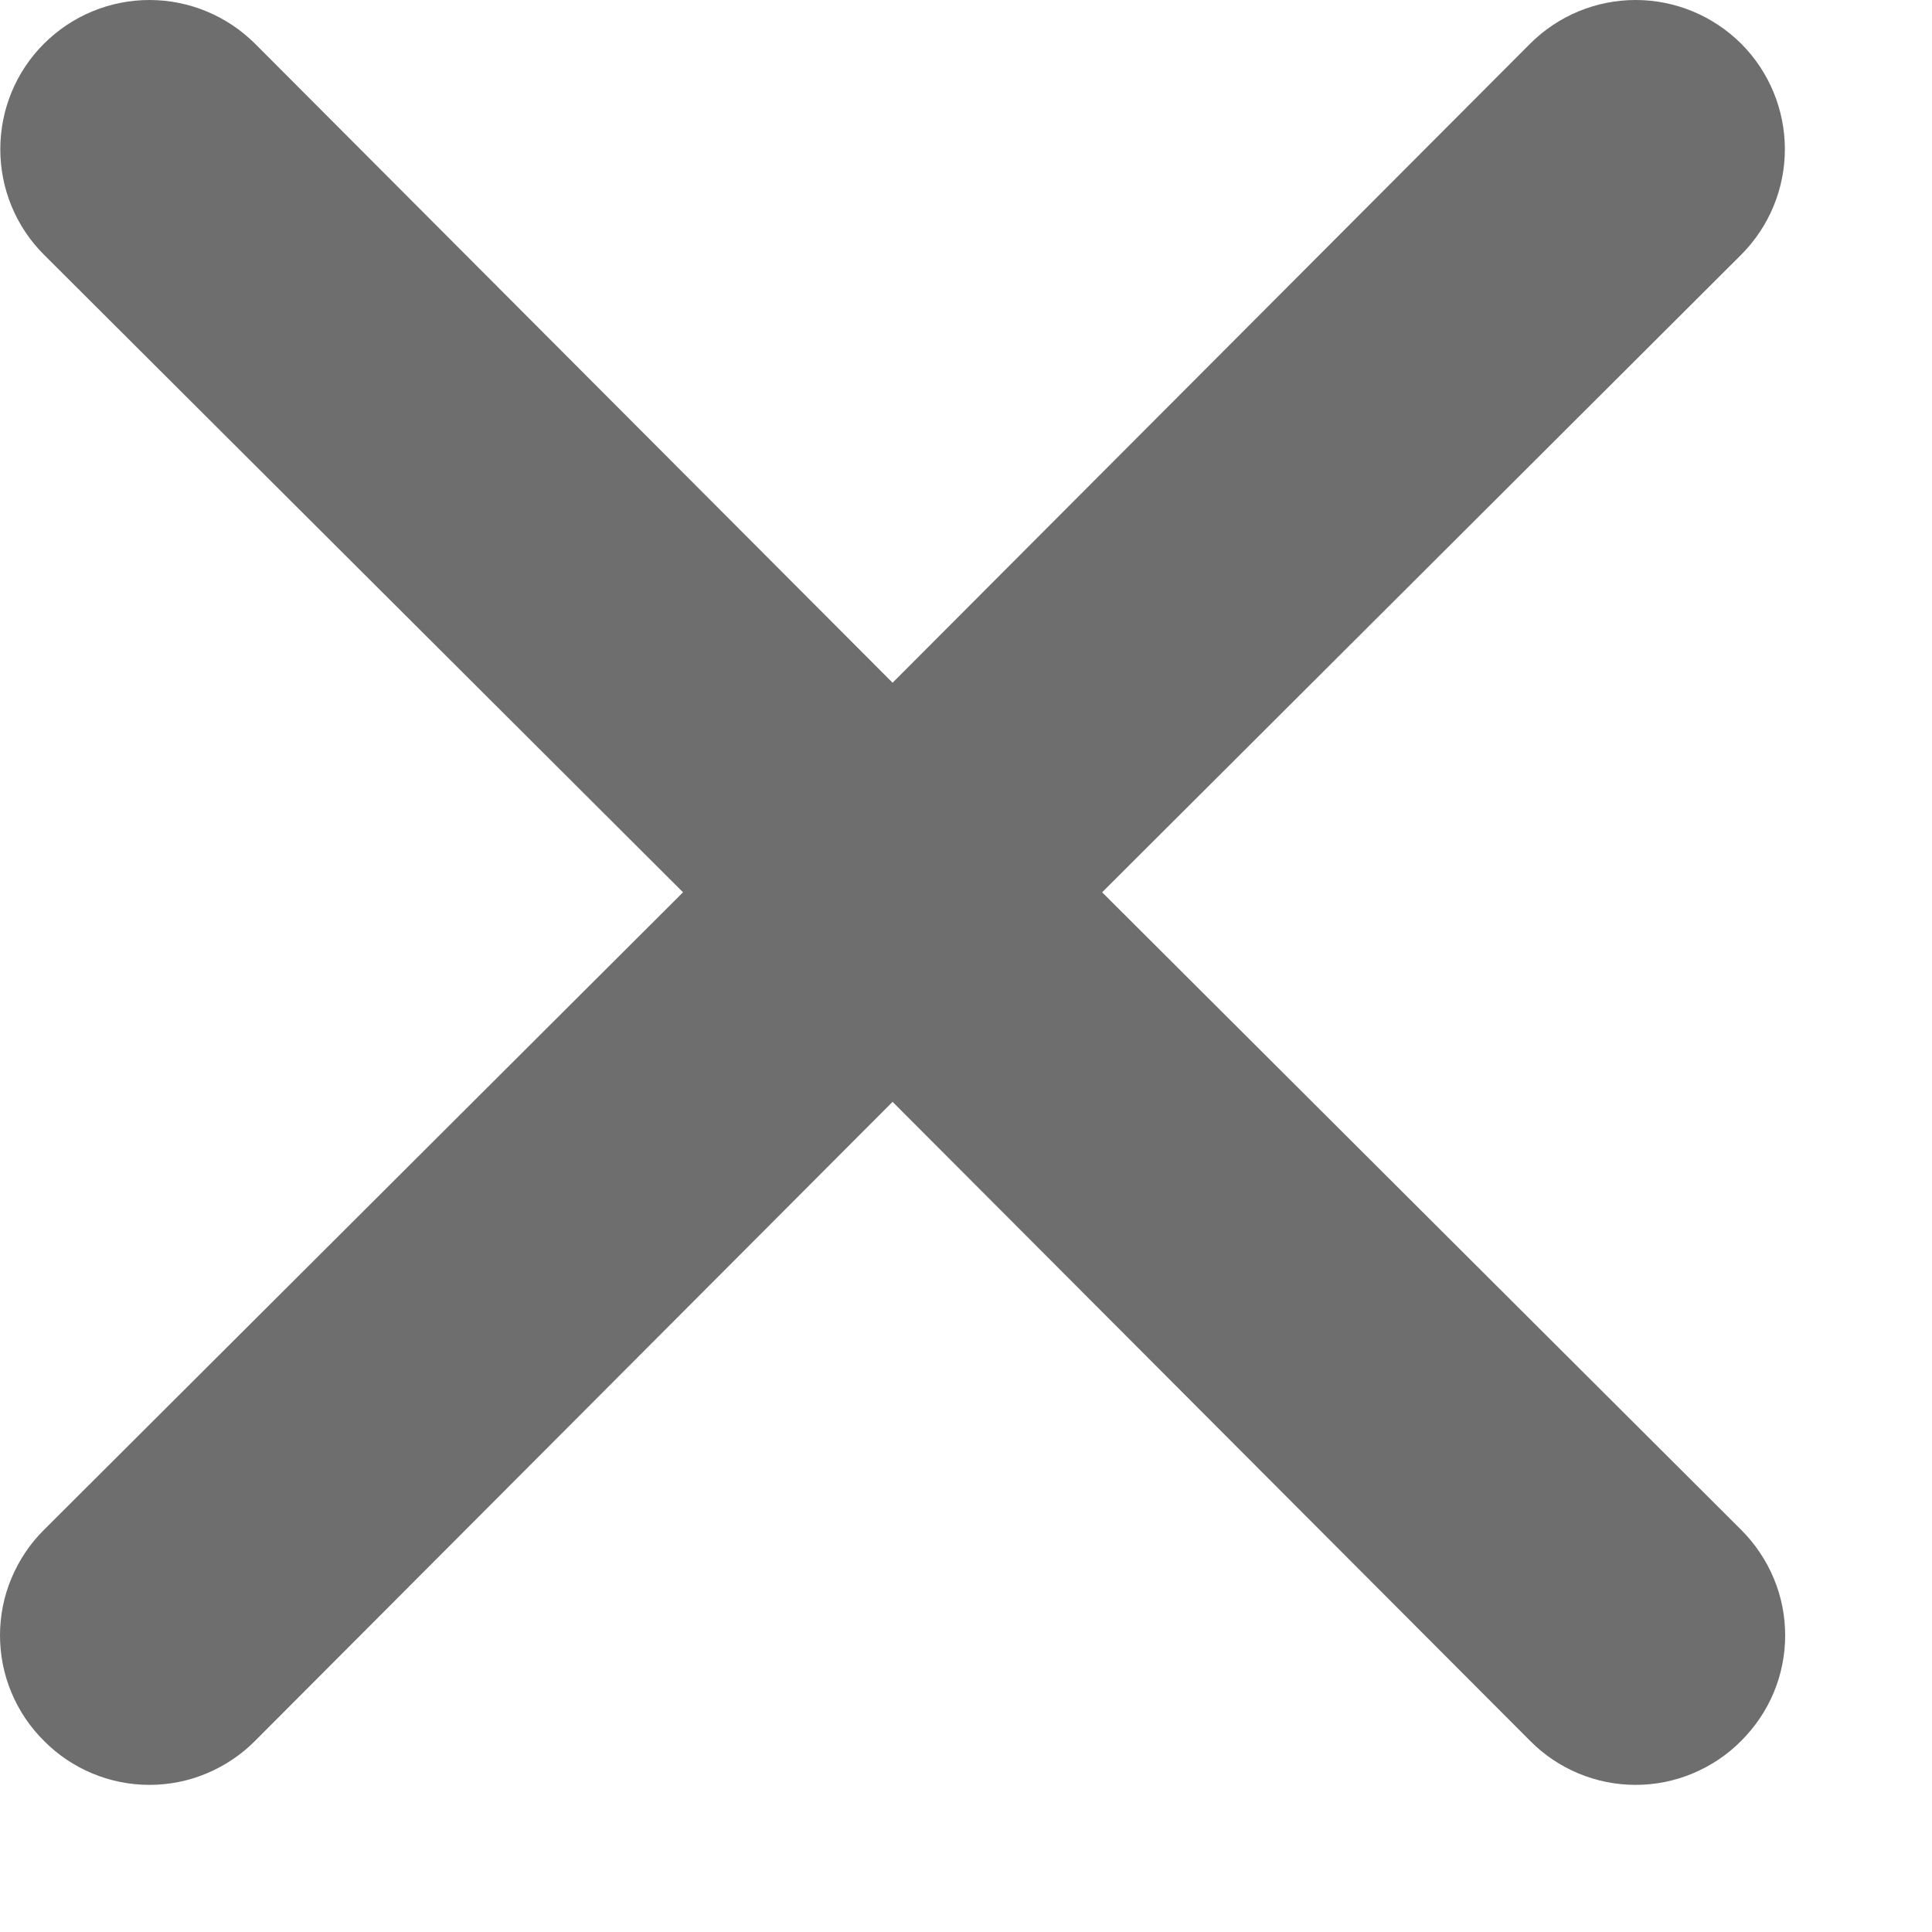
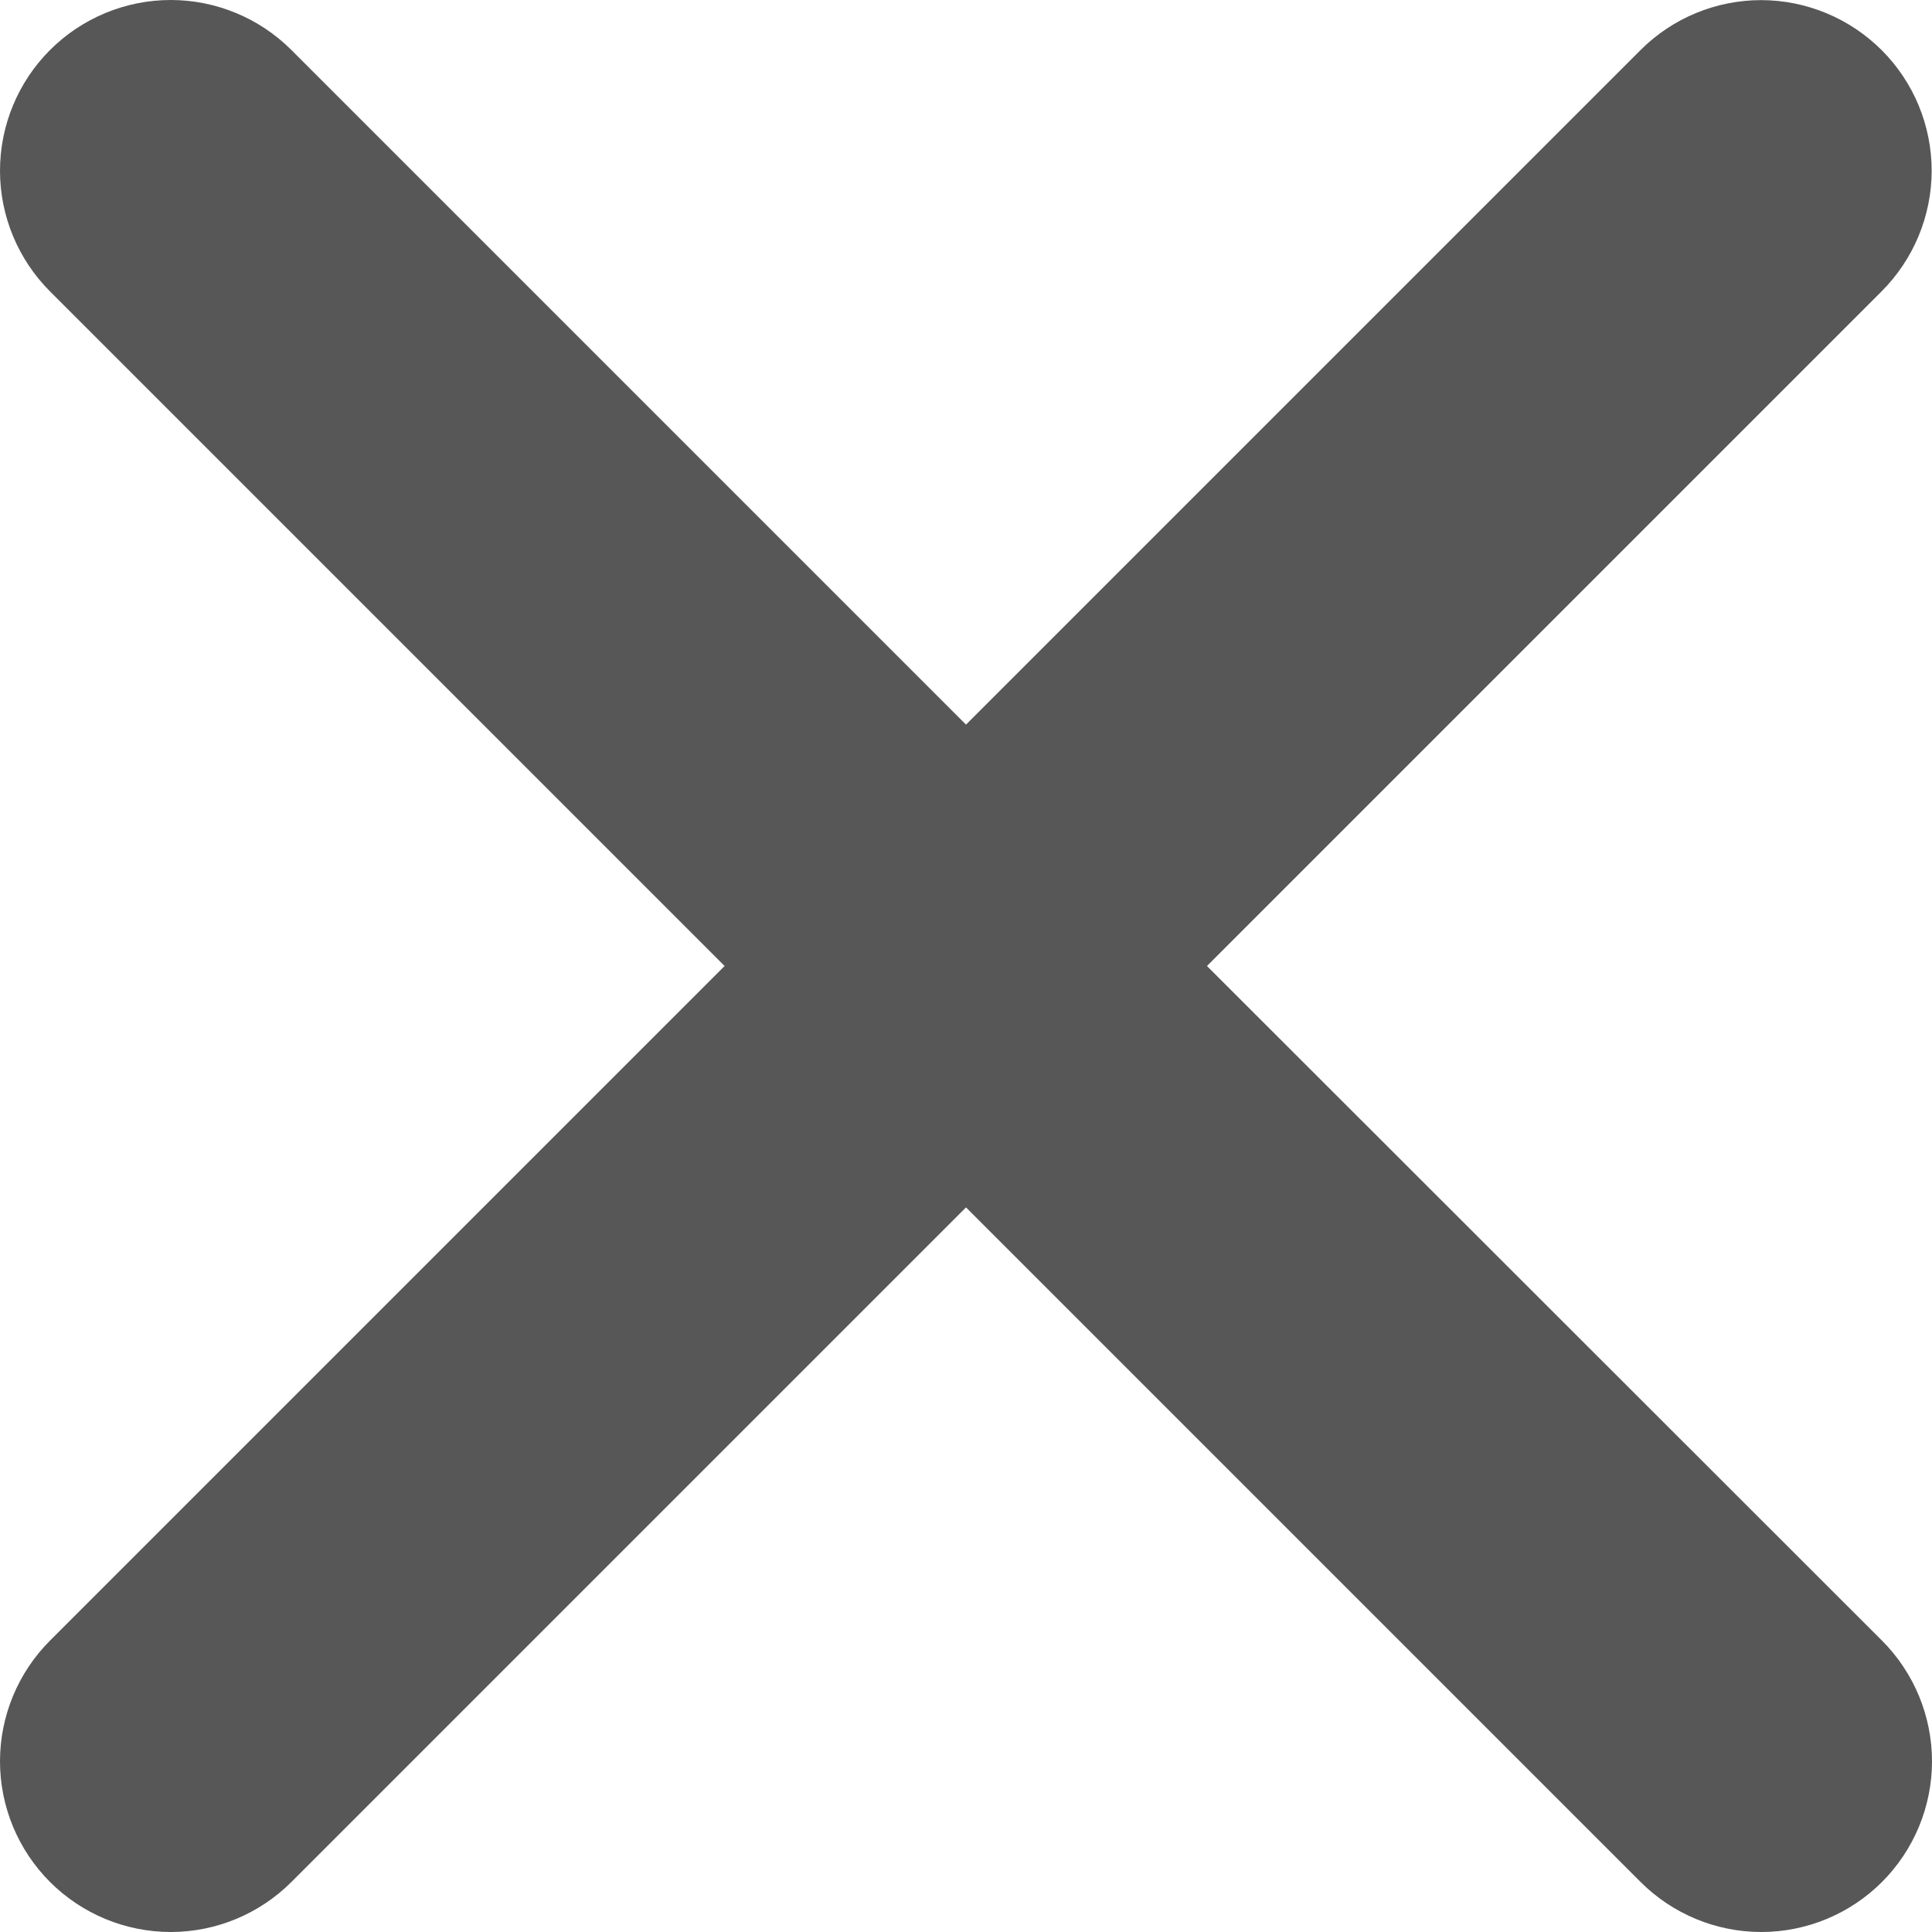
- <svg xmlns="http://www.w3.org/2000/svg" width="13" height="13" viewBox="0 0 13 13" fill="none">
-   <path d="M7.416 6.004L11.716 1.714C11.904 1.526 12.01 1.27 12.01 1.004C12.01 0.738 11.904 0.482 11.716 0.294C11.527 0.106 11.272 0 11.006 0C10.739 0 10.484 0.106 10.296 0.294L6.006 4.594L1.716 0.294C1.527 0.106 1.272 -1.9841e-09 1.006 0C0.739 1.9841e-09 0.484 0.106 0.296 0.294C0.107 0.482 0.002 0.738 0.002 1.004C0.002 1.27 0.107 1.526 0.296 1.714L4.596 6.004L0.296 10.294C0.202 10.387 0.128 10.498 0.077 10.62C0.026 10.741 0 10.872 0 11.004C0 11.136 0.026 11.267 0.077 11.389C0.128 11.511 0.202 11.621 0.296 11.714C0.389 11.808 0.499 11.882 0.621 11.933C0.743 11.984 0.874 12.01 1.006 12.01C1.138 12.01 1.269 11.984 1.39 11.933C1.512 11.882 1.623 11.808 1.716 11.714L6.006 7.414L10.296 11.714C10.389 11.808 10.499 11.882 10.621 11.933C10.743 11.984 10.874 12.01 11.006 12.01C11.138 12.01 11.268 11.984 11.39 11.933C11.512 11.882 11.623 11.808 11.716 11.714C11.809 11.621 11.884 11.511 11.935 11.389C11.986 11.267 12.012 11.136 12.012 11.004C12.012 10.872 11.986 10.741 11.935 10.62C11.884 10.498 11.809 10.387 11.716 10.294L7.416 6.004Z" fill="#6F6E6E" />
+ <svg xmlns="http://www.w3.org/2000/svg" width="18" height="18" viewBox="0 0 18 18" fill="none">
+   <path d="M11.245 9L17.53 2.715C17.828 2.417 17.996 2.013 17.997 1.592C17.997 1.17 17.83 0.766 17.532 0.468C17.234 0.17 16.83 0.002 16.409 0.001C15.988 0.001 15.583 0.168 15.285 0.466L9 6.751L2.715 0.466C2.417 0.168 2.012 0 1.591 0C1.169 0 0.764 0.168 0.466 0.466C0.168 0.764 0 1.169 0 1.591C0 2.012 0.168 2.417 0.466 2.715L6.751 9L0.466 15.285C0.168 15.583 0 15.988 0 16.41C0 16.831 0.168 17.236 0.466 17.534C0.764 17.832 1.169 18 1.591 18C2.012 18 2.417 17.832 2.715 17.534L9 11.249L15.285 17.534C15.583 17.832 15.988 18 16.41 18C16.831 18 17.236 17.832 17.534 17.534C17.832 17.236 18 16.831 18 16.41C18 15.988 17.832 15.583 17.534 15.285L11.245 9Z" fill="#575757" />
</svg>
